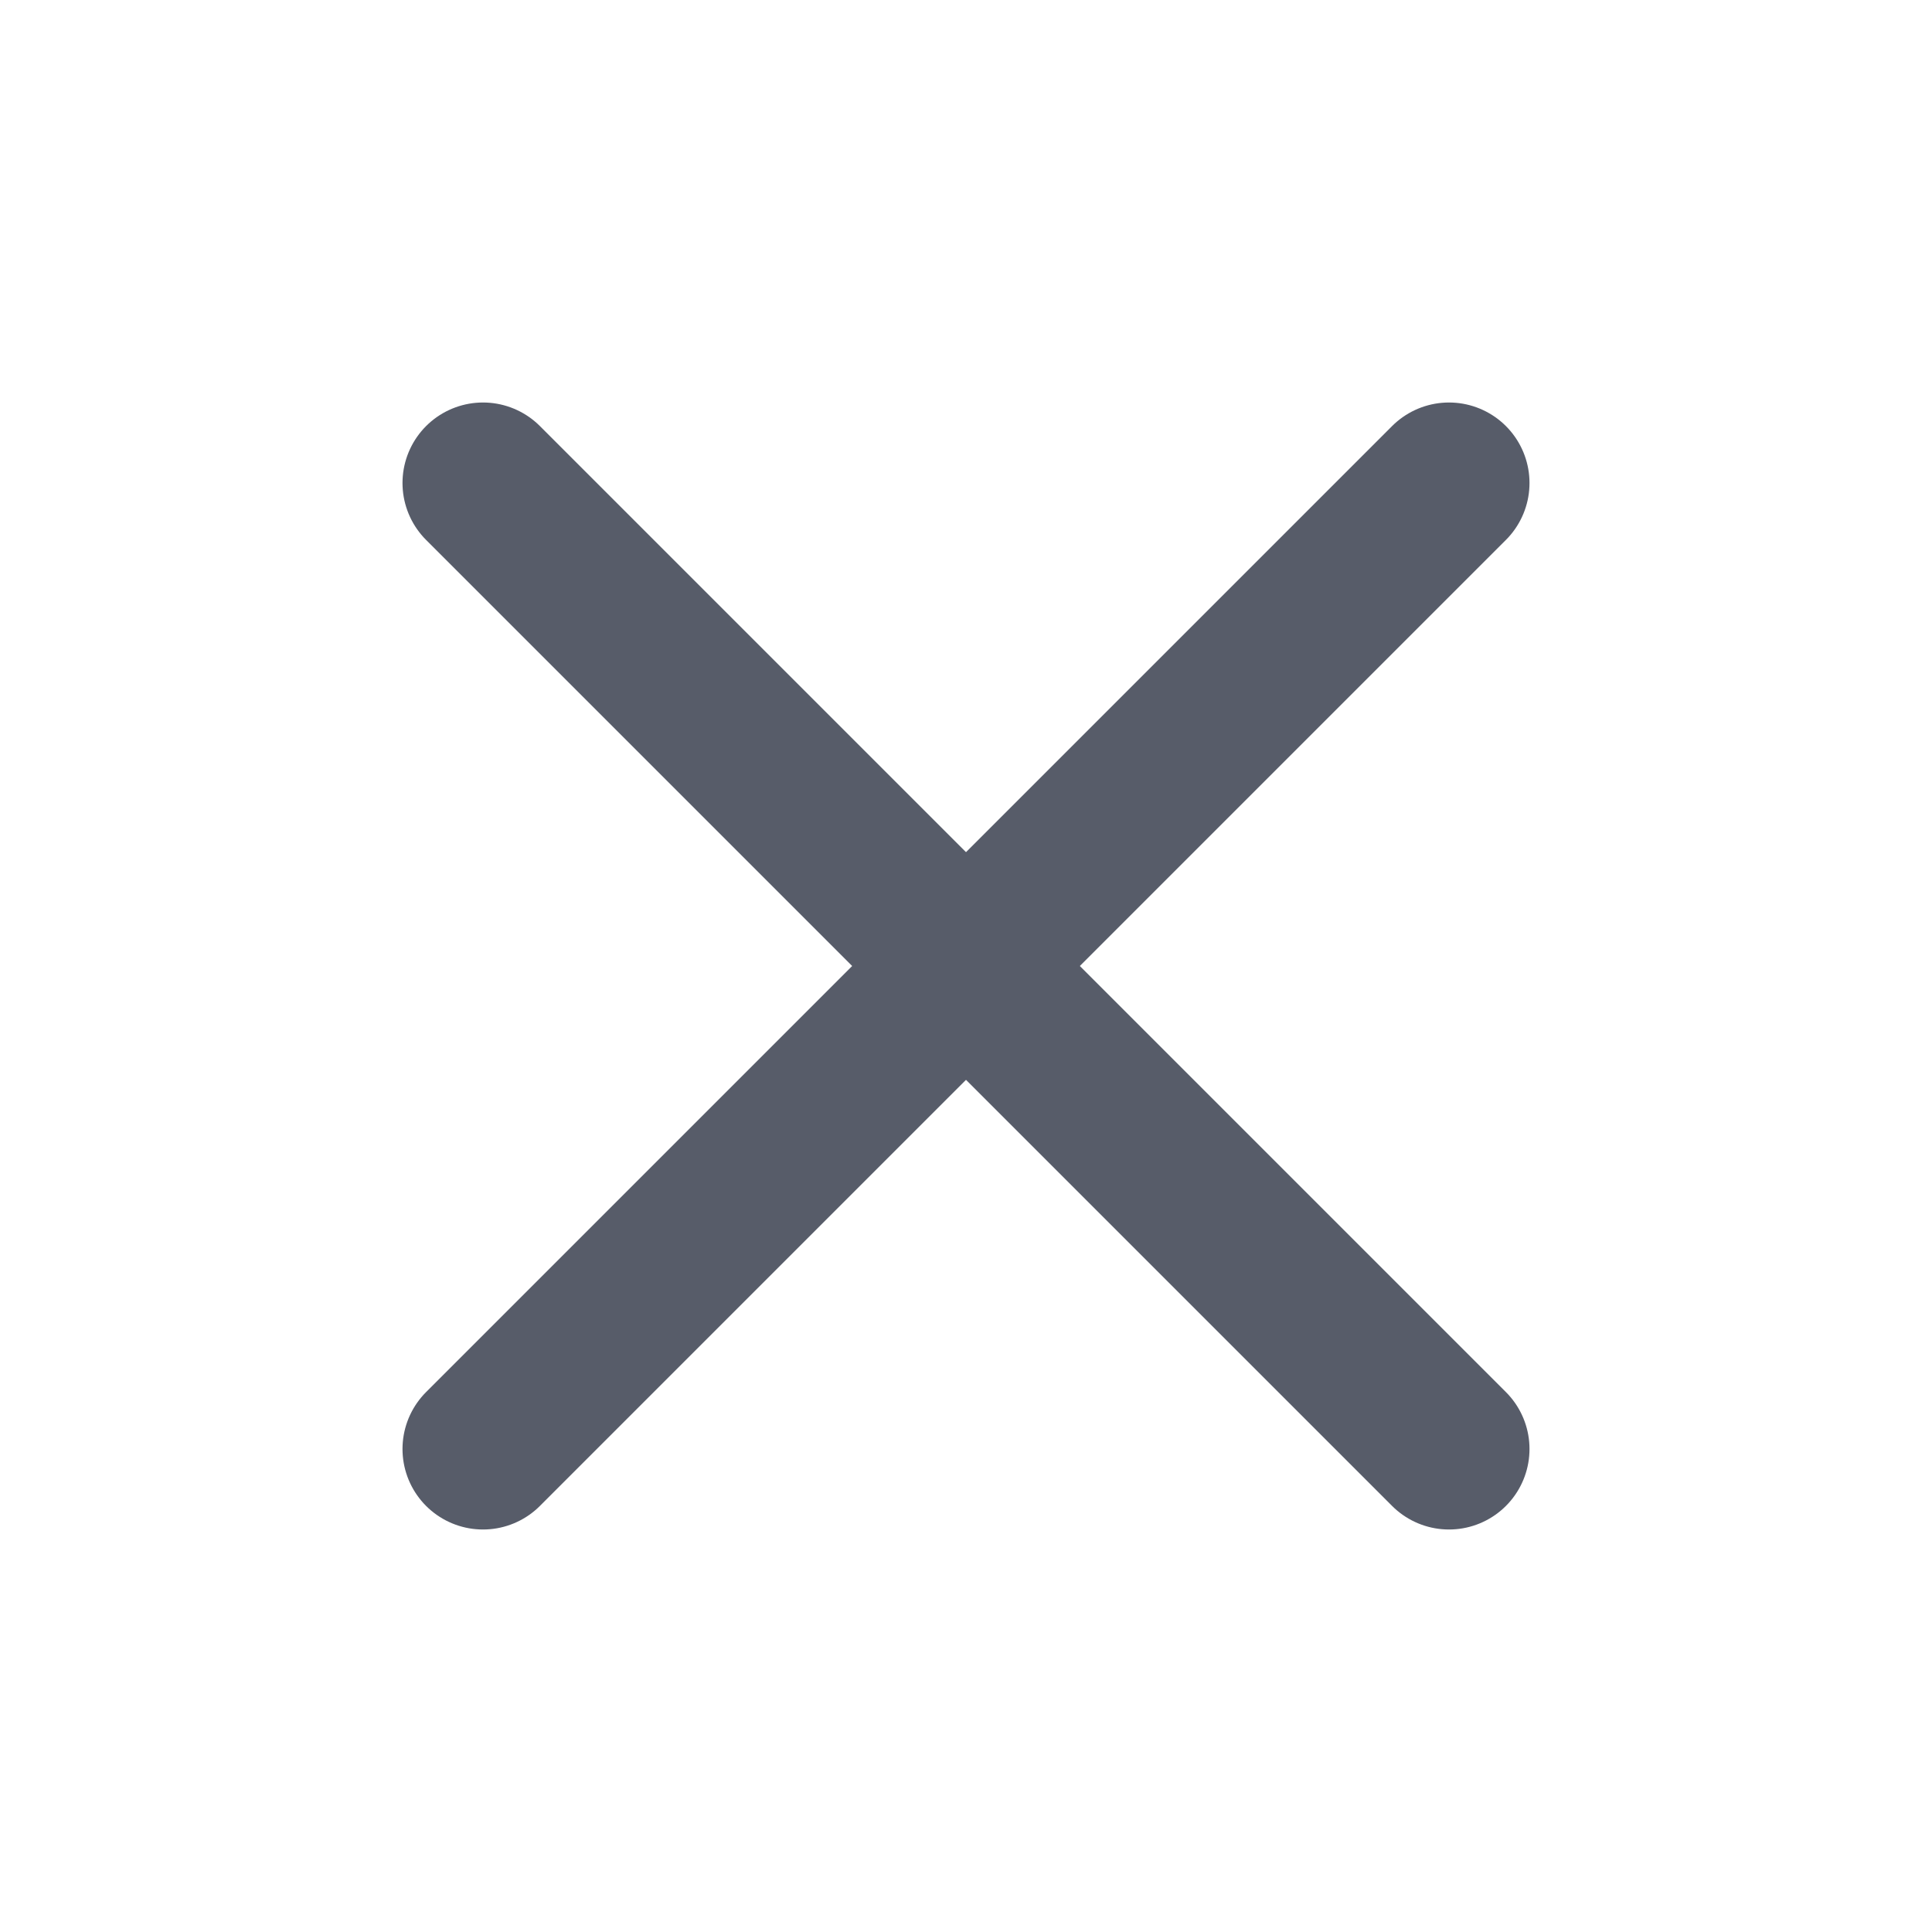
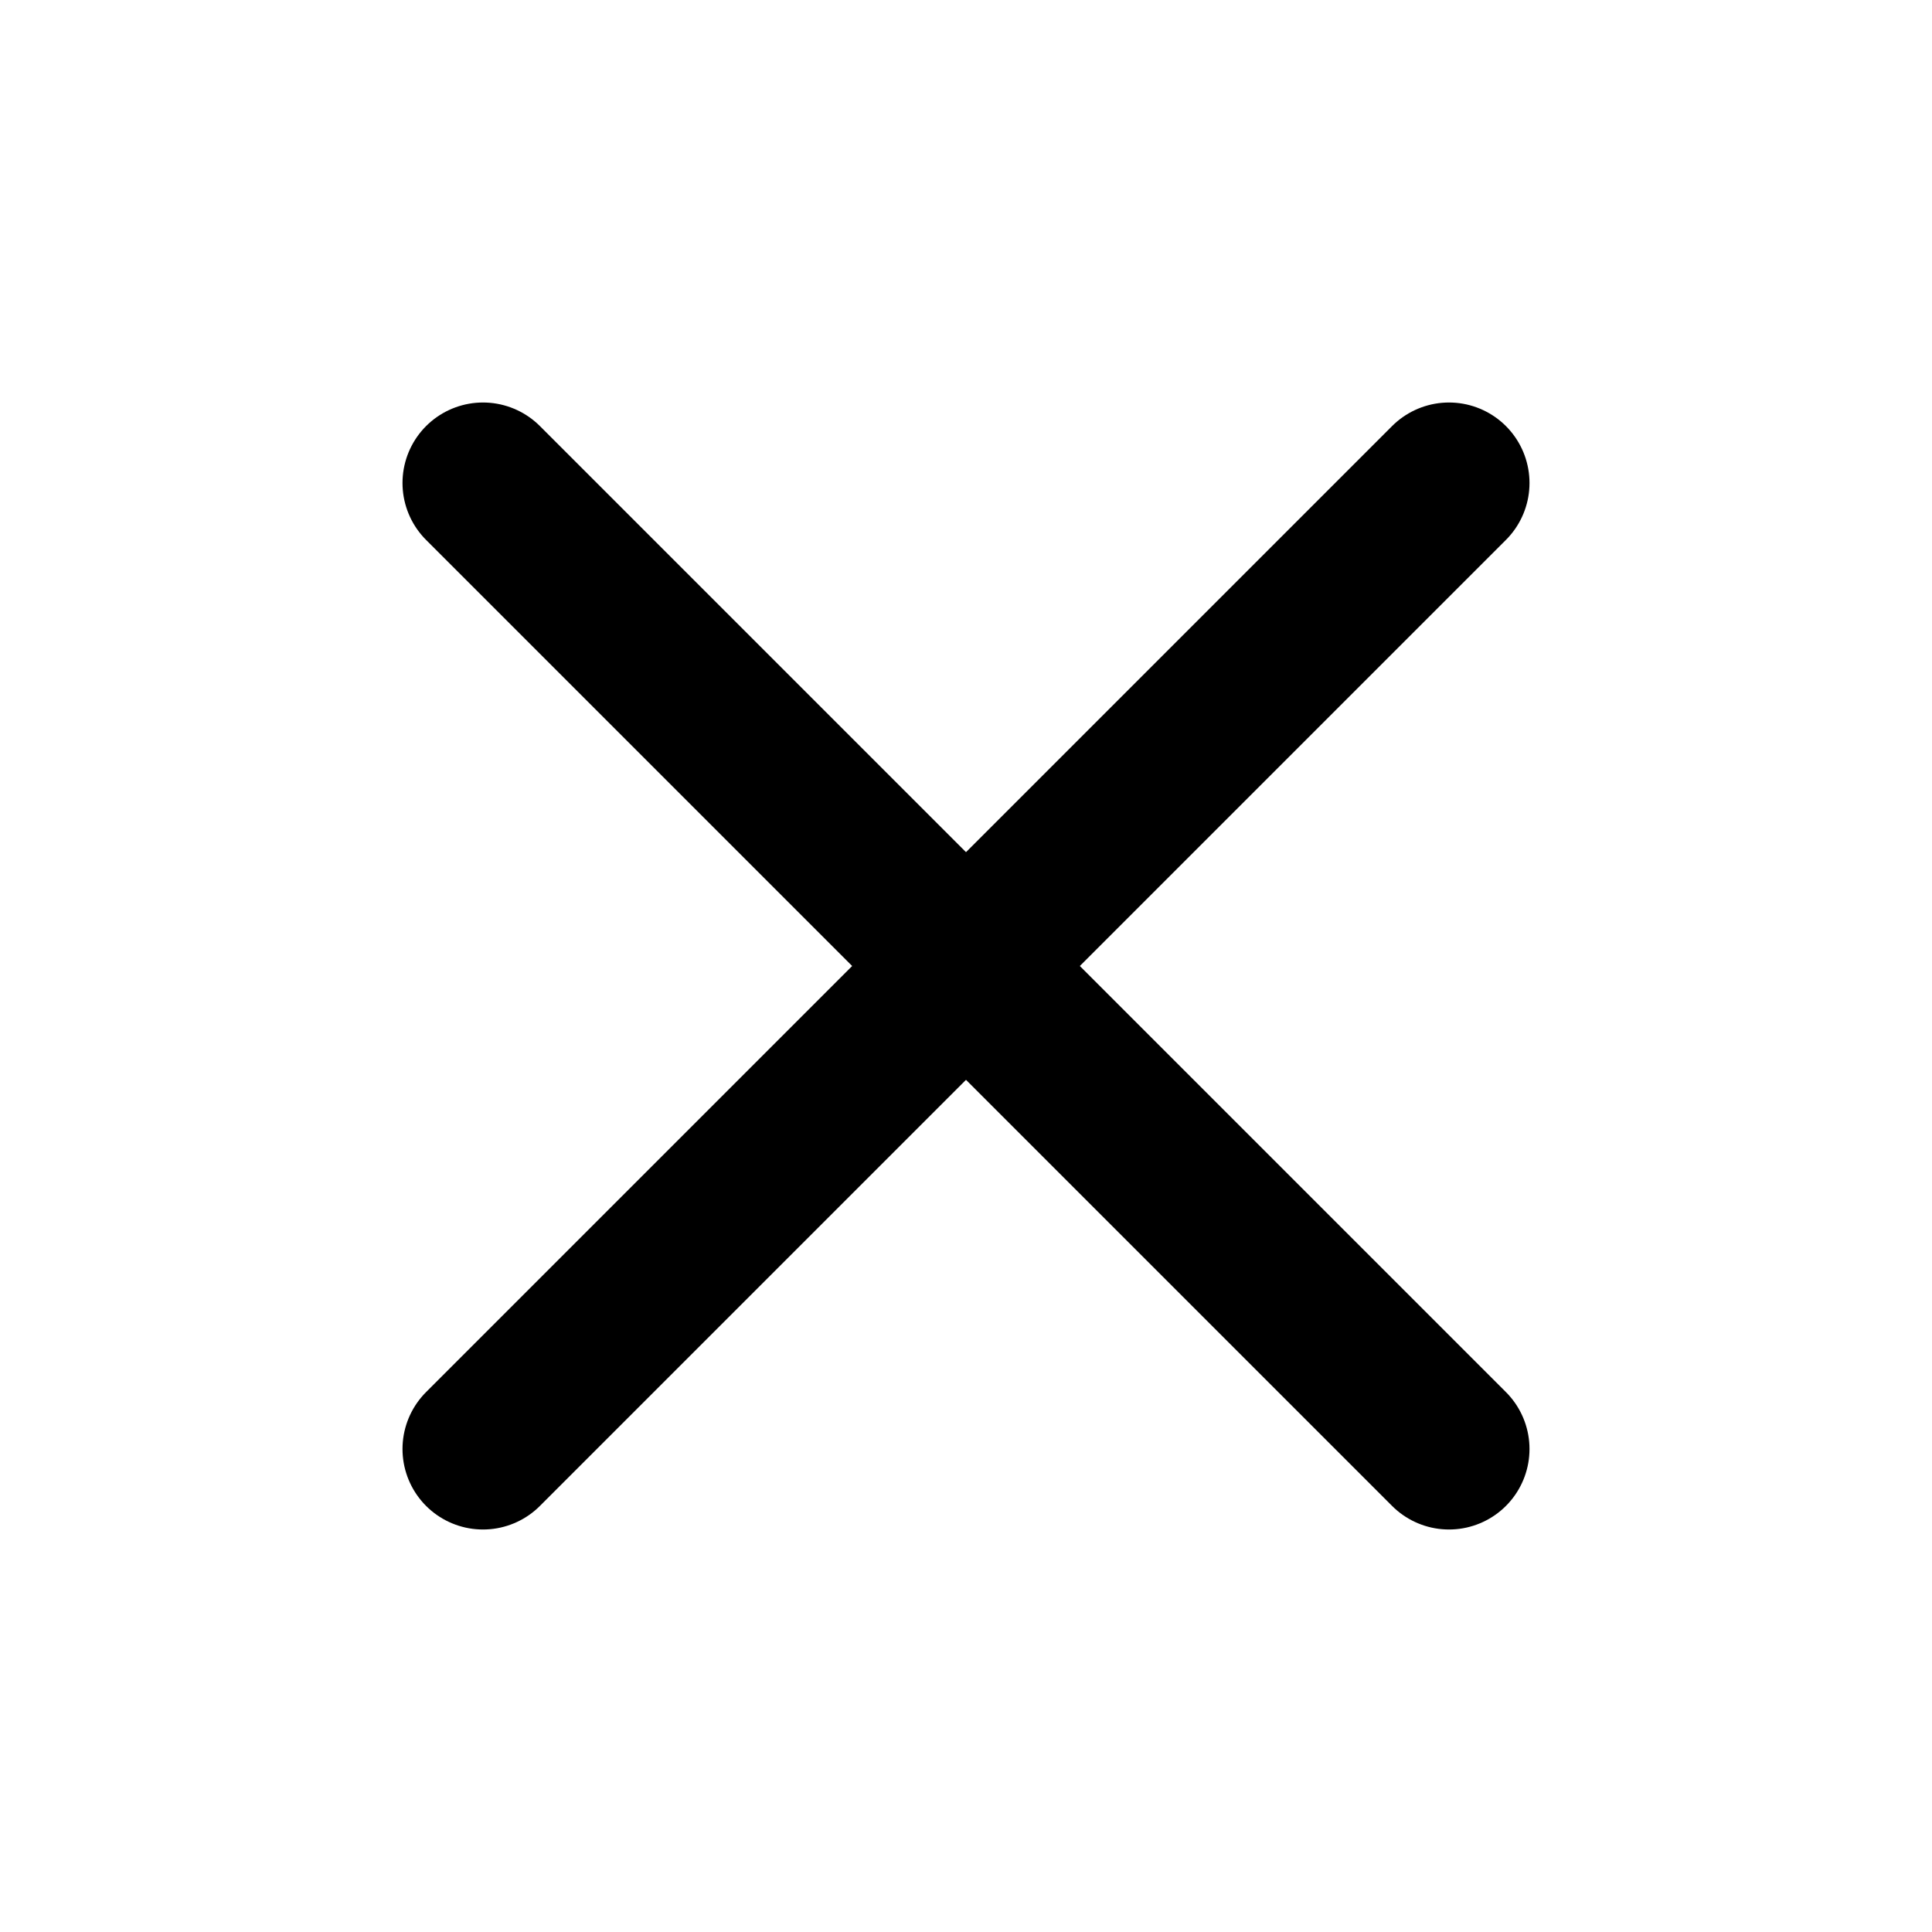
- <svg xmlns="http://www.w3.org/2000/svg" width="24" height="24" viewBox="0 0 24 24" fill="none" stroke="#575c69" stroke-width="2" stroke-linecap="round" stroke-linejoin="round" aria-hidden="true">
+ <svg xmlns="http://www.w3.org/2000/svg" width="24" height="24" viewBox="0 0 24 24" fill="none" stroke="currentColor" stroke-width="2" stroke-linecap="round" stroke-linejoin="round" aria-hidden="true">
  <path d="M18 6 6 18" />
  <path d="m6 6 12 12" />
</svg>
